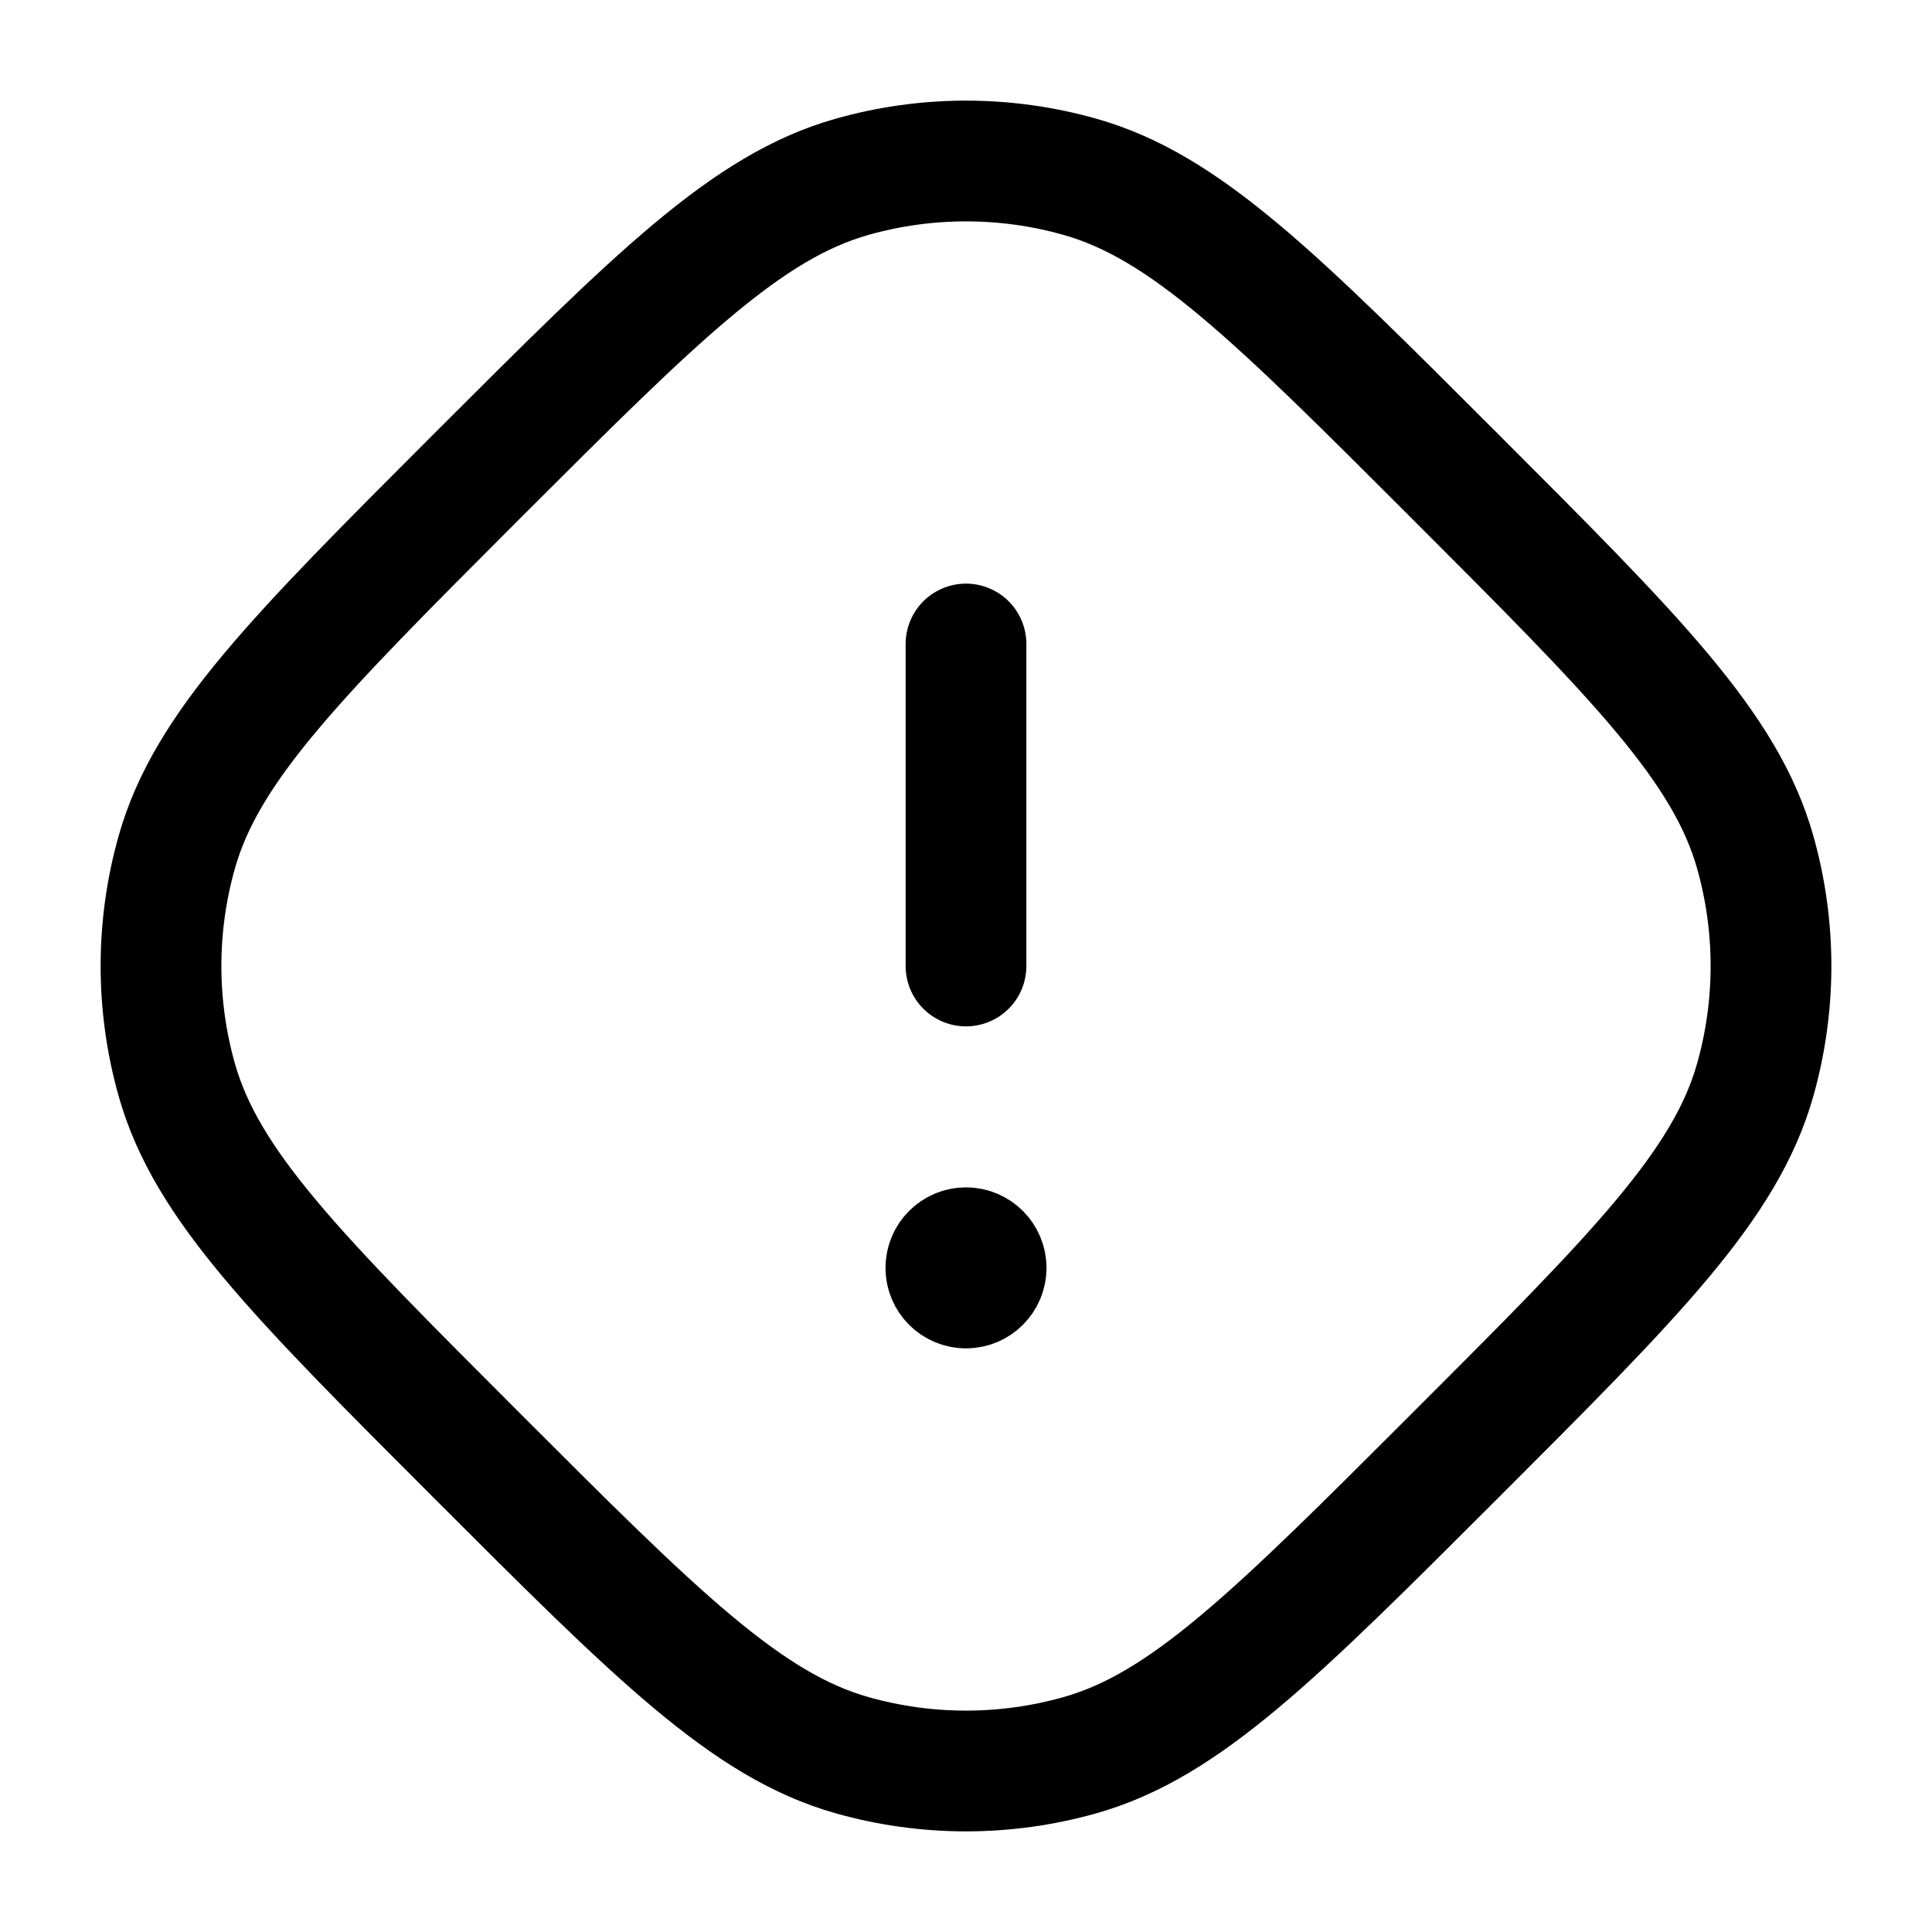
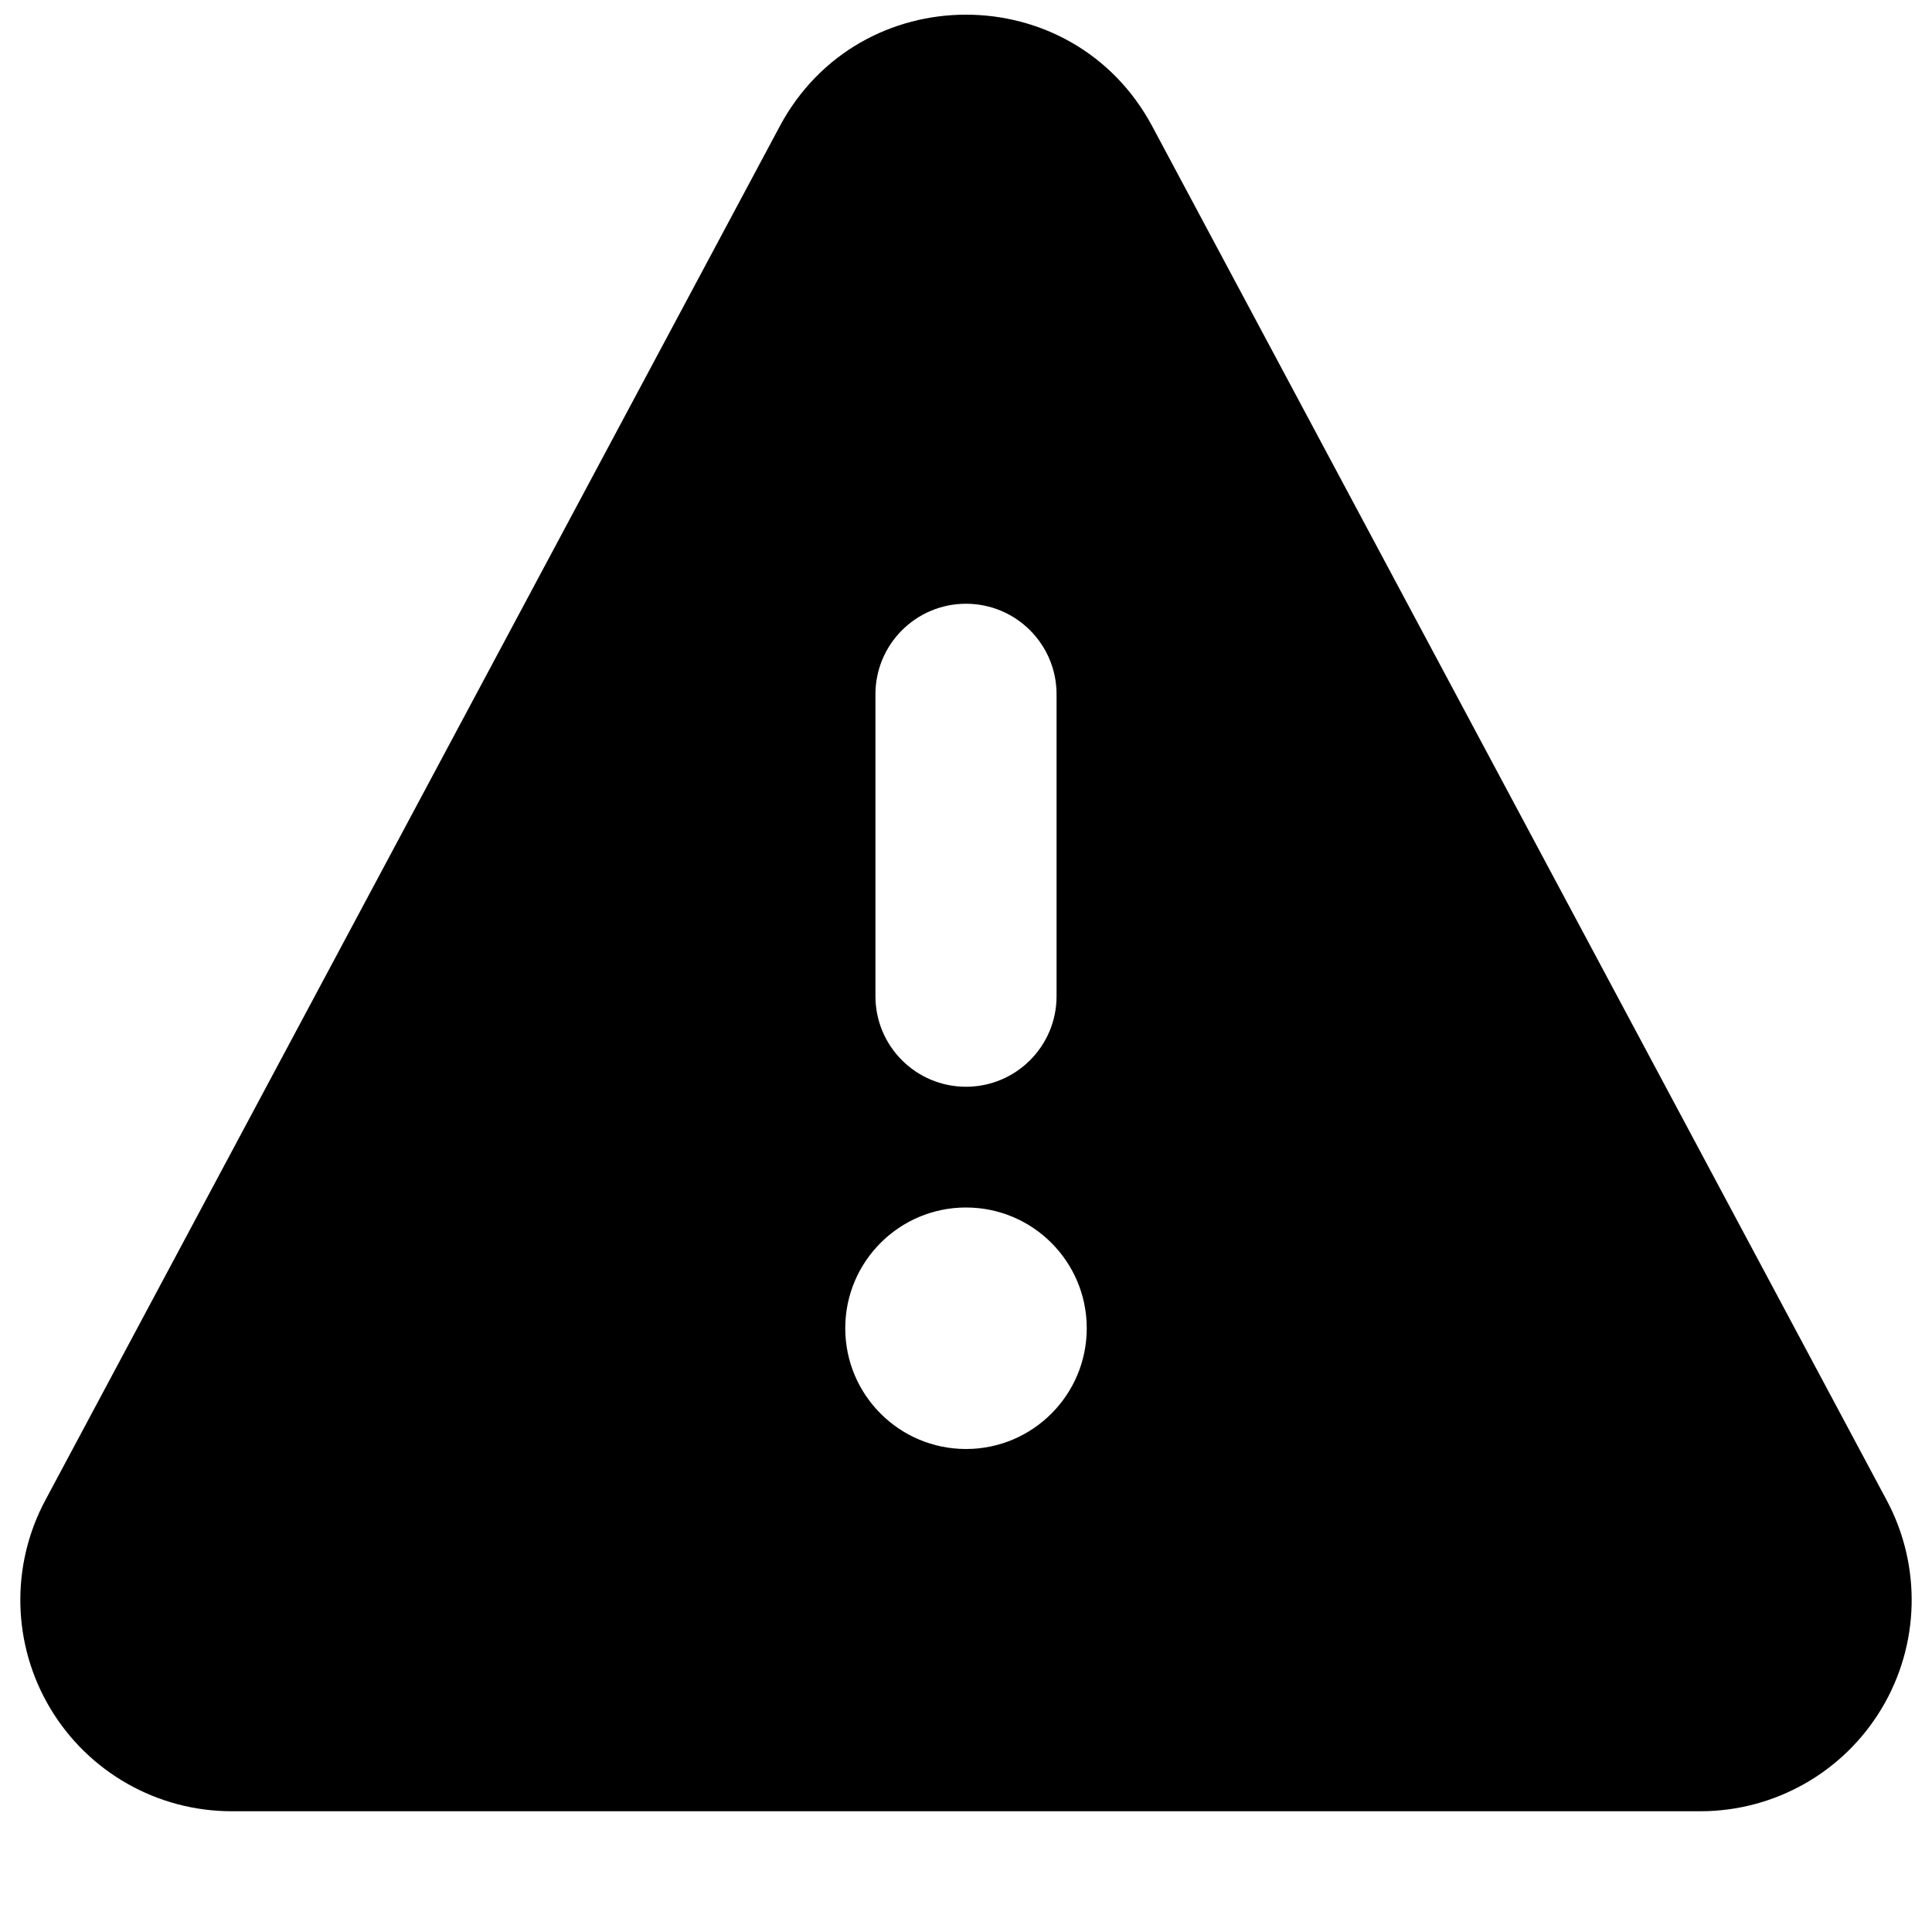
- <svg xmlns="http://www.w3.org/2000/svg" viewBox="0 0 24 24">
-   <g fill="none" stroke="currentColor" stroke-linecap="round" stroke-linejoin="round" stroke-width="1.5">
-     <path d="M5.92 5.92c2.238-2.237 3.357-3.355 4.666-3.724a5.2 5.2 0 0 1 2.828 0c1.309.369 2.428 1.487 4.665 3.725s3.356 3.356 3.725 4.665a5.2 5.2 0 0 1 0 2.828c-.369 1.309-1.487 2.428-3.725 4.665s-3.356 3.356-4.665 3.725a5.2 5.2 0 0 1-2.828 0c-1.309-.369-2.428-1.487-4.665-3.725s-3.356-3.356-3.725-4.665a5.2 5.2 0 0 1 0-2.828C2.565 9.277 3.683 8.158 5.92 5.92M12 8v4" />
-     <path d="M12.125 15.75H12m.25 0a.25.25 0 1 1-.5 0a.25.25 0 0 1 .5 0" />
-   </g>
+ <svg xmlns="http://www.w3.org/2000/svg" viewBox="0 0 16 16">
+   <path fill="currentColor" d="M6.457 1.047c.659-1.234 2.427-1.234 3.086 0l6.082 11.378A1.75 1.75 0 0 1 14.082 15H1.918a1.75 1.75 0 0 1-1.543-2.575ZM8 5a.75.75 0 0 0-.75.75v2.5a.75.75 0 0 0 1.5 0v-2.5A.75.75 0 0 0 8 5m1 6a1 1 0 1 0-2 0a1 1 0 0 0 2 0" />
</svg>
